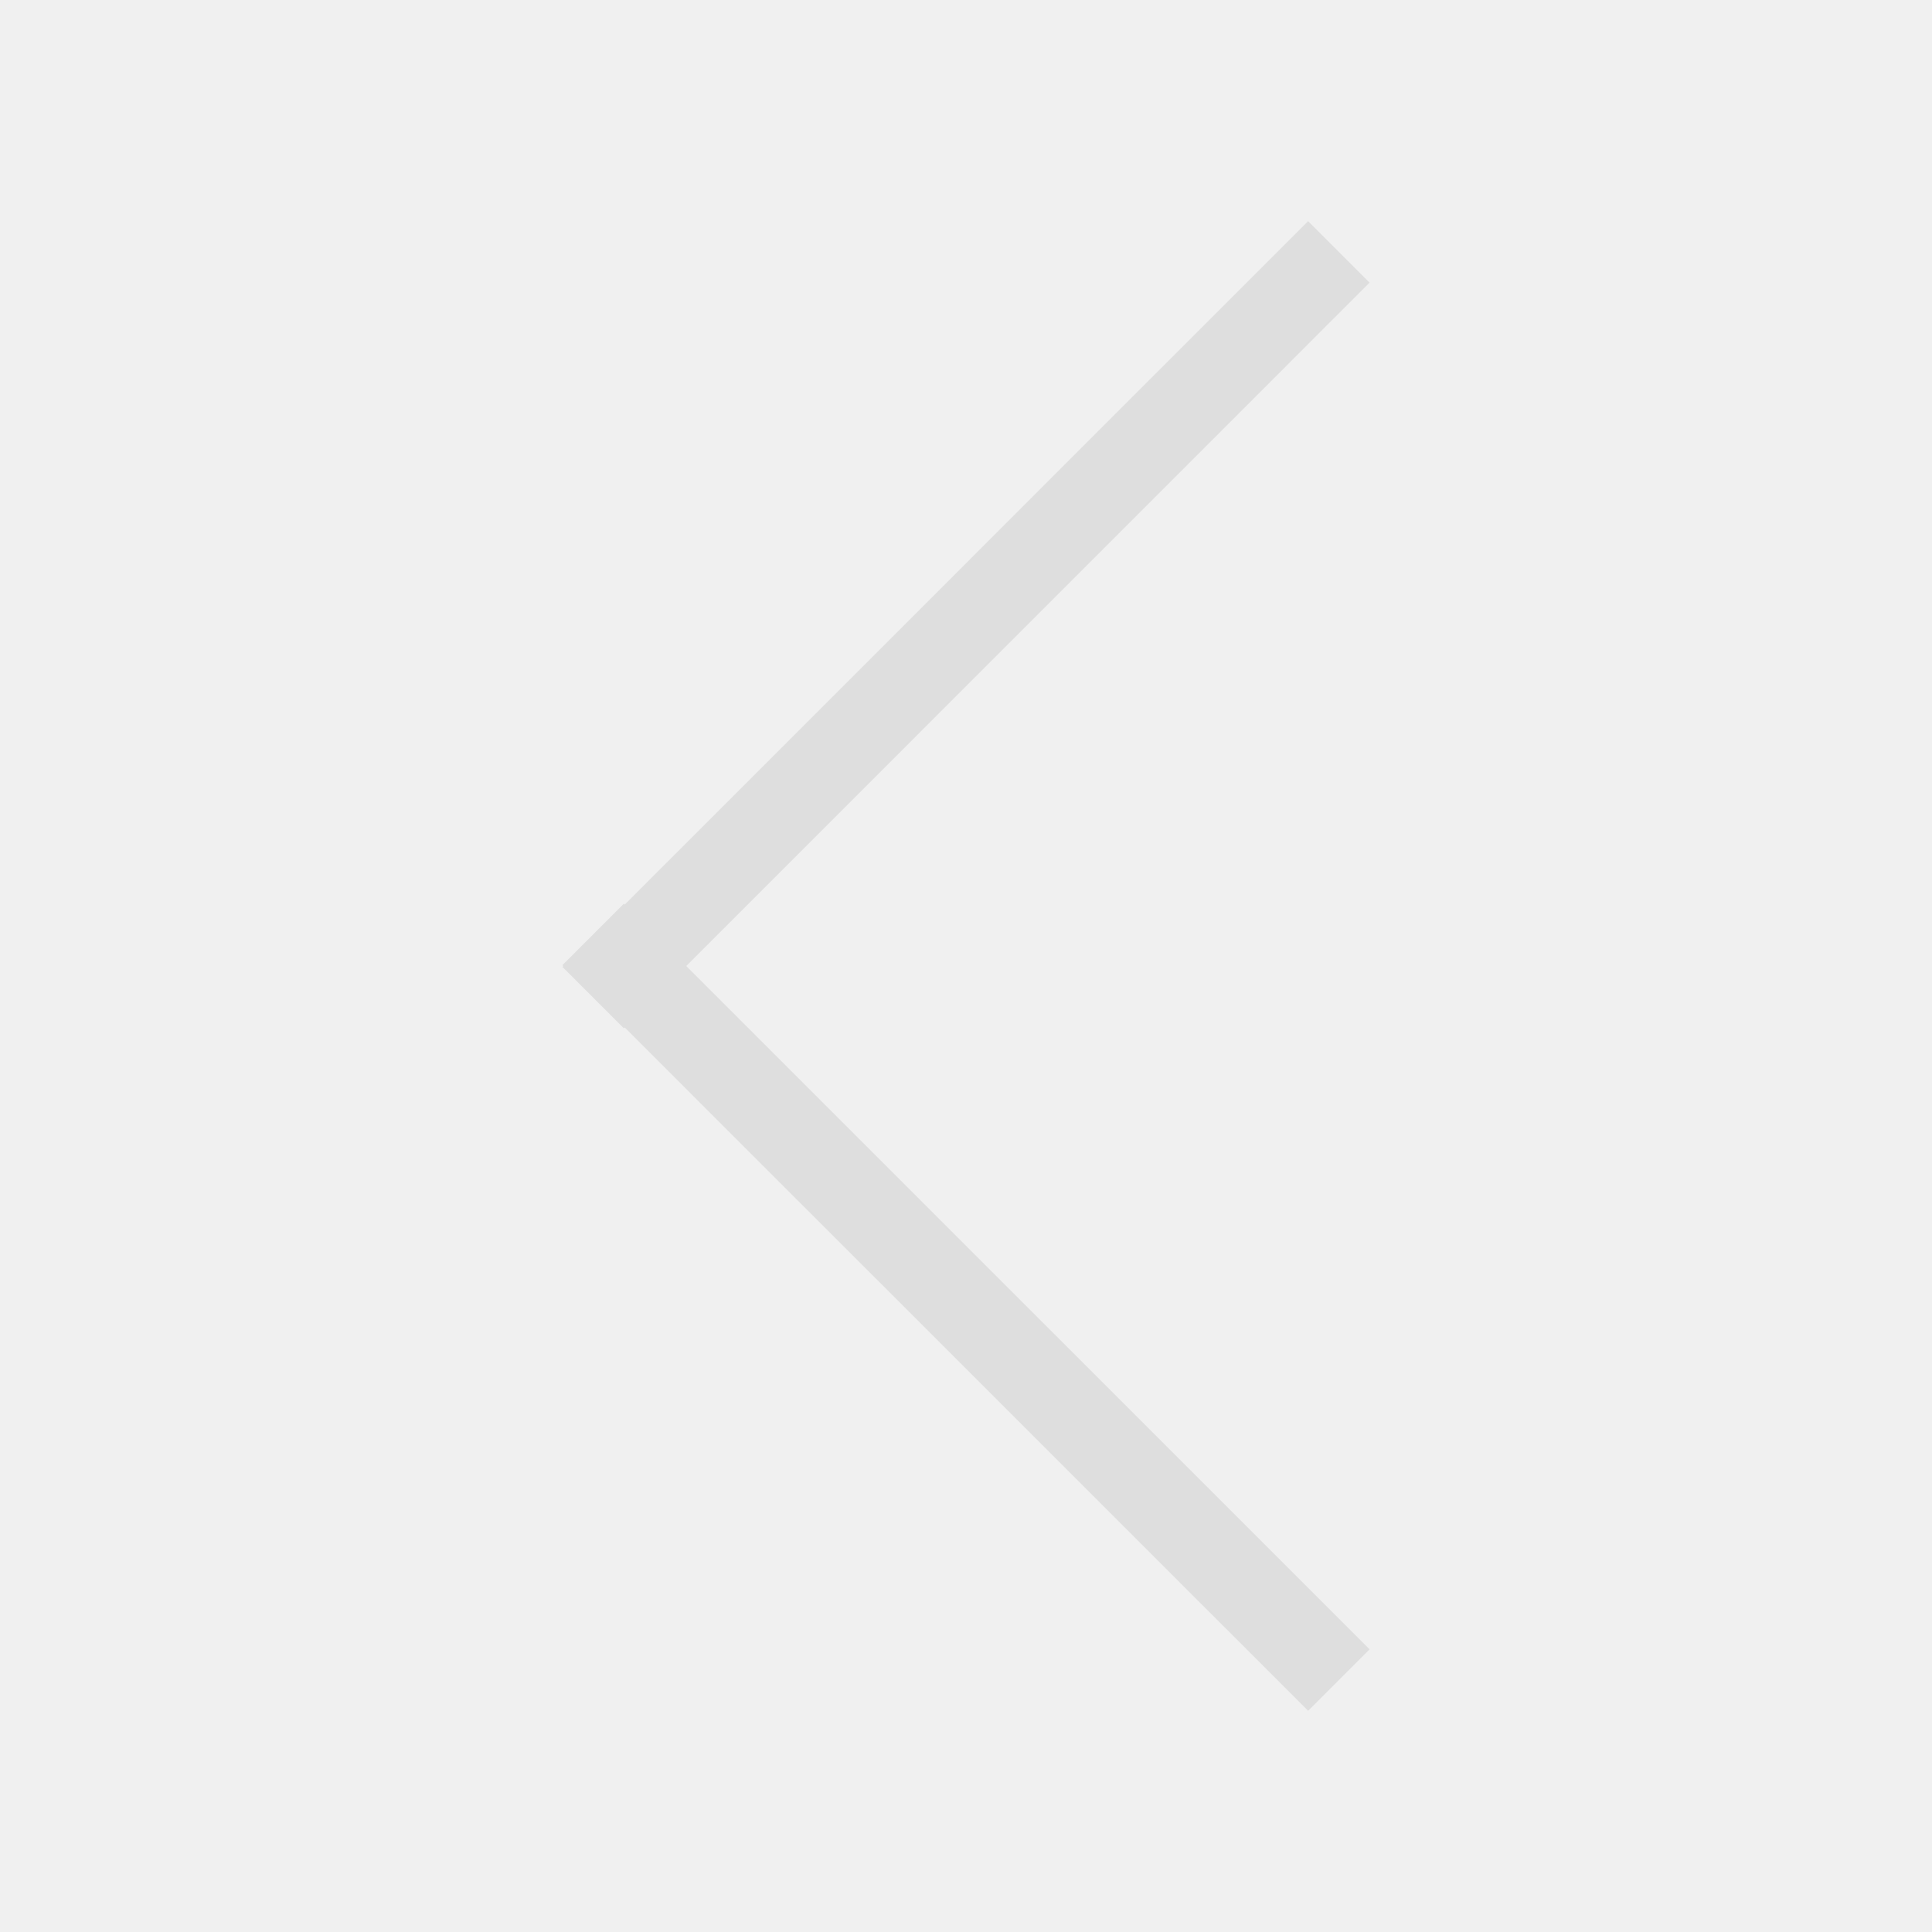
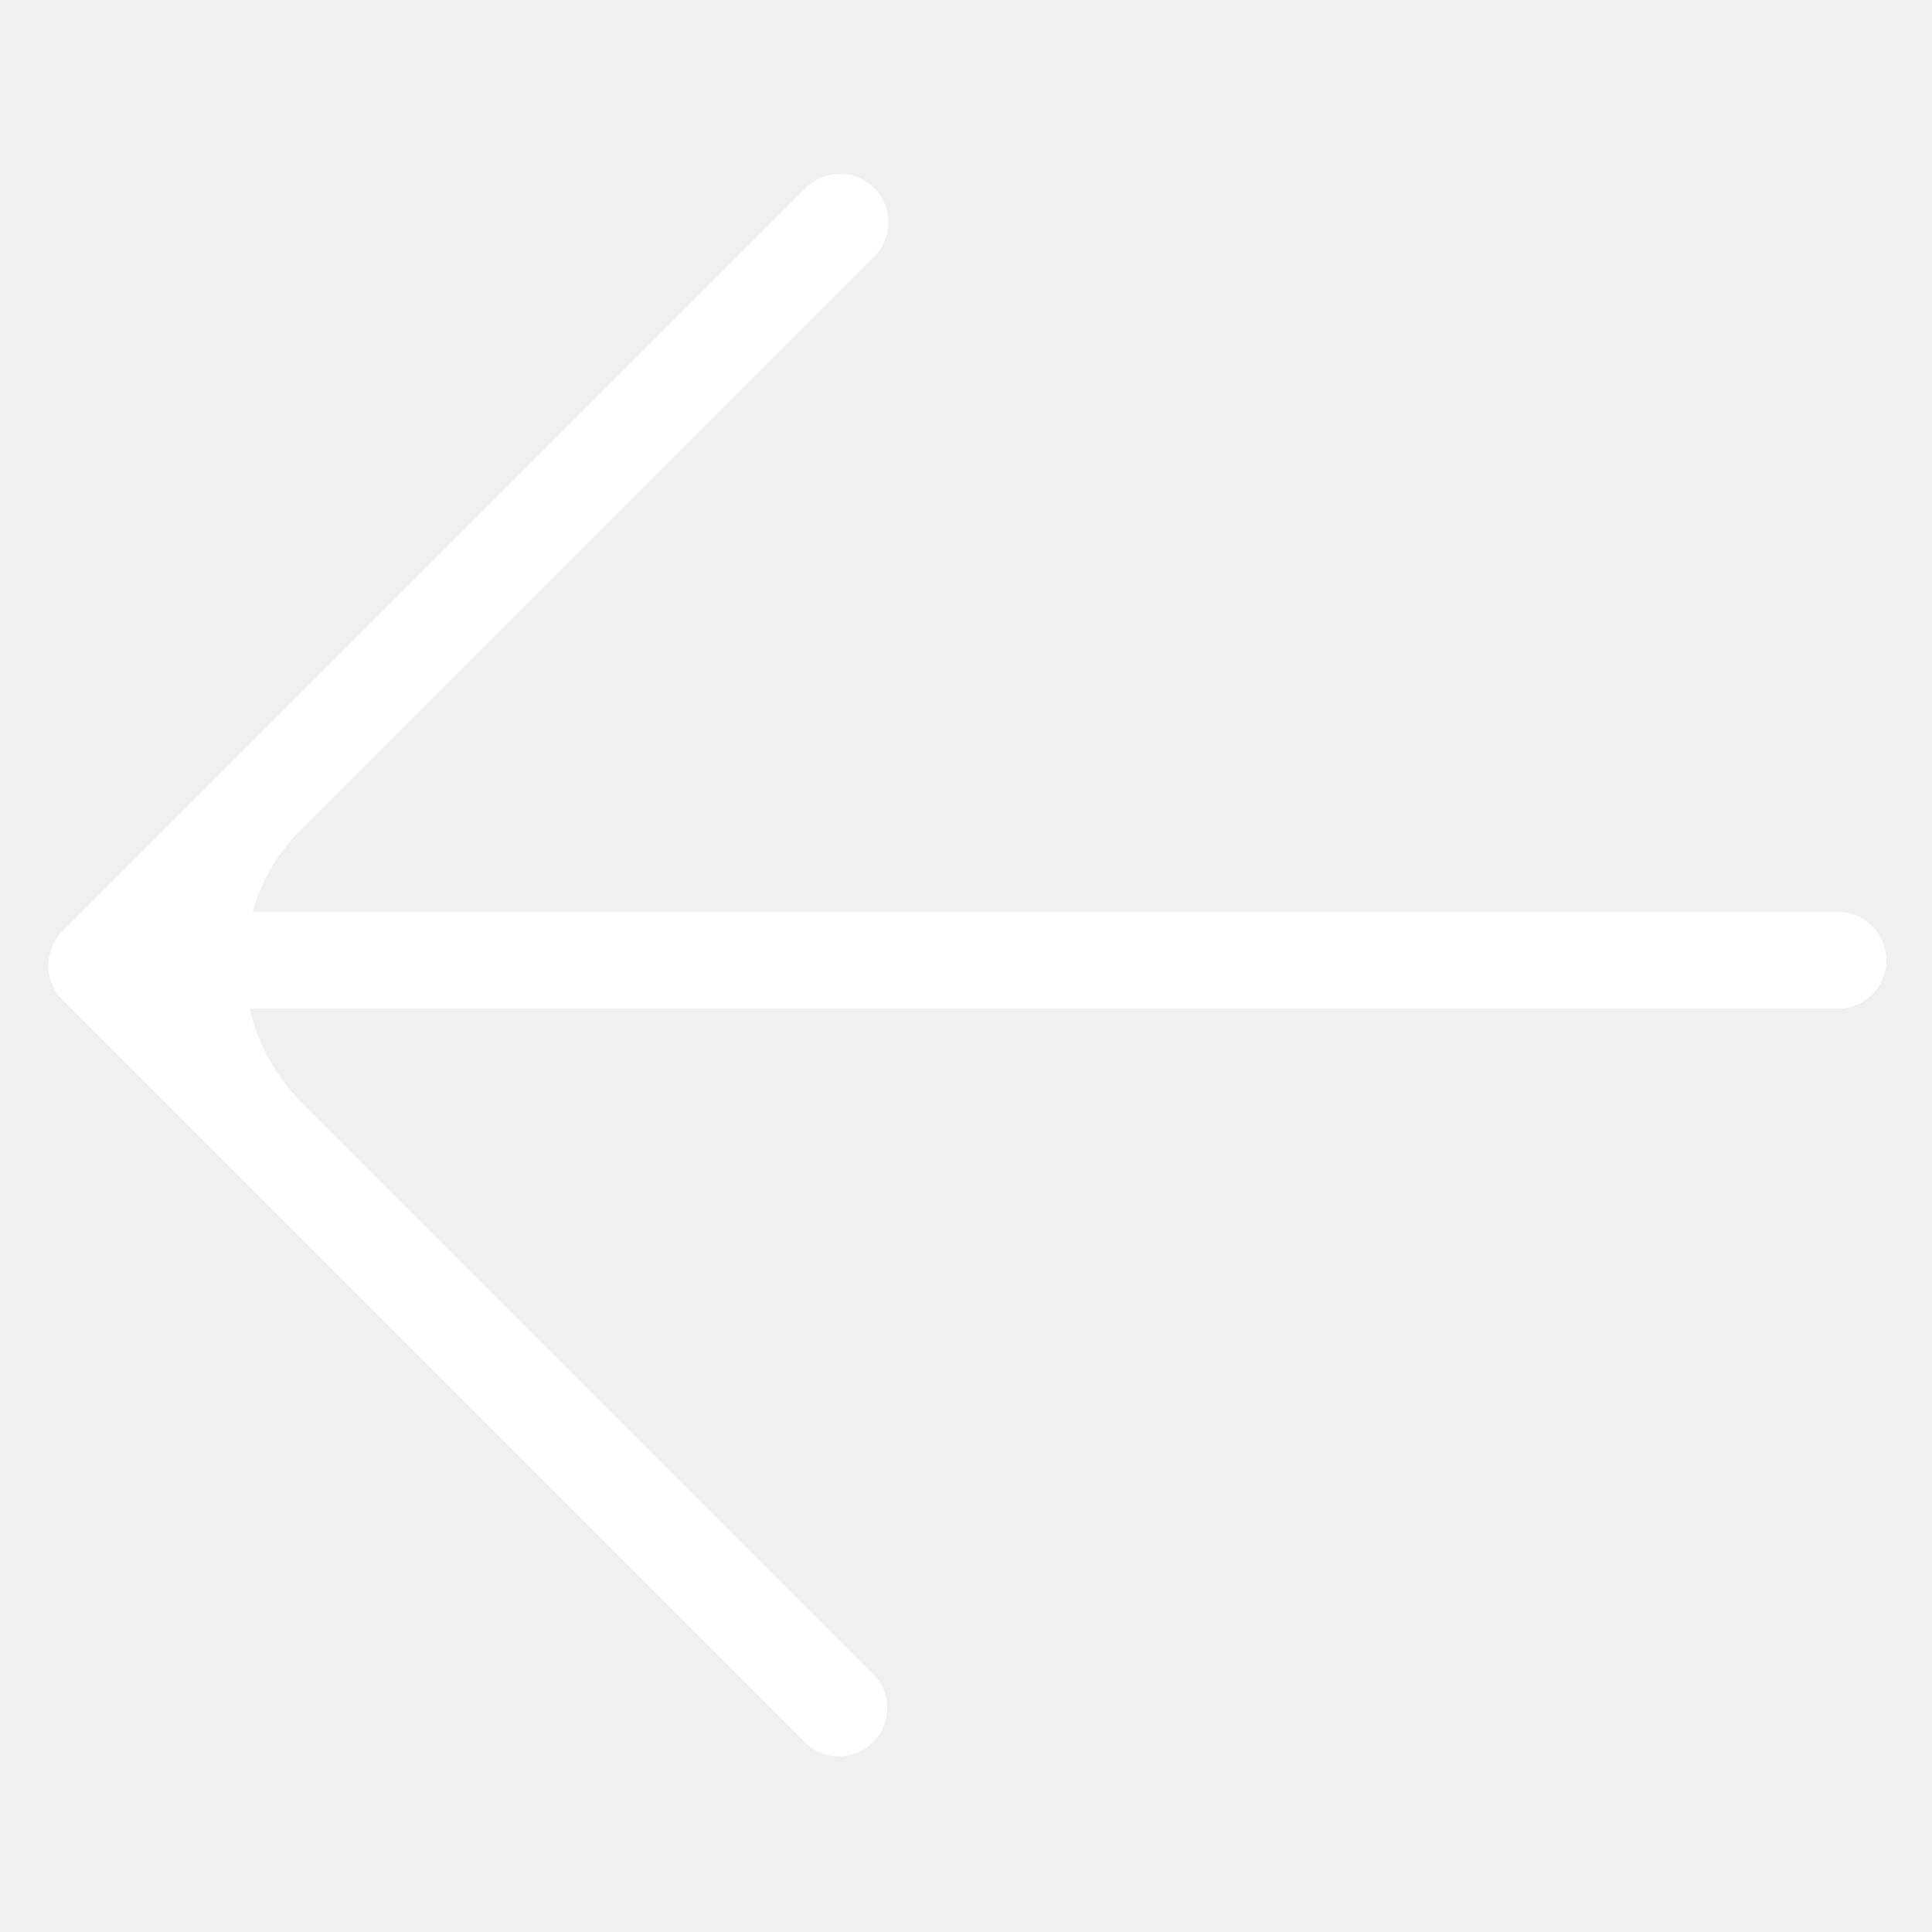
- <svg xmlns="http://www.w3.org/2000/svg" width="20" height="20">
-   <g>
-     <rect x="-1" y="-1" width="22" height="22" id="canvas_background" fill="none" />
-     <g id="canvasGrid" display="none">
-       <rect id="svg_4" width="100%" height="100%" x="0" y="0" stroke-width="0" fill="url(#gridpattern)" />
-     </g>
-   </g>
-   <g>
-     <g transform="rotate(-180 10,10) " id="svg_8">
-       <line stroke-width="0.9" stroke="#dedede" stroke-linecap="undefined" stroke-linejoin="undefined" id="svg_5" y2="10.327" x2="13.86" y1="2.608" x1="6.14" fill="none" />
-       <line stroke-width="0.9" transform="rotate(-90 10,13.5325) " stroke="#dedede" stroke-linecap="undefined" stroke-linejoin="undefined" id="svg_6" y2="17.392" x2="13.86" y1="9.673" x1="6.14" fill="none" />
-     </g>
-   </g>
+ <svg xmlns="http://www.w3.org/2000/svg" width="20" height="20" viewBox="0 0 20 20" fill="none">
+   <path fill-rule="evenodd" clip-rule="evenodd" d="M9.038 18.034C8.842 18.23 8.526 18.23 8.33 18.034L0.646 10.35C0.571 10.275 0.525 10.181 0.507 10.083C0.48 9.928 0.527 9.763 0.646 9.643L8.343 1.946C8.538 1.751 8.855 1.751 9.05 1.946C9.245 2.142 9.245 2.458 9.05 2.654L3.121 8.582C2.873 8.83 2.704 9.127 2.614 9.441L19.028 9.441C19.304 9.441 19.528 9.665 19.528 9.941C19.528 10.218 19.304 10.441 19.028 10.441L2.585 10.441C2.666 10.797 2.845 11.134 3.121 11.411L9.038 17.327C9.233 17.522 9.233 17.839 9.038 18.034Z" fill="#fff" />
</svg>
